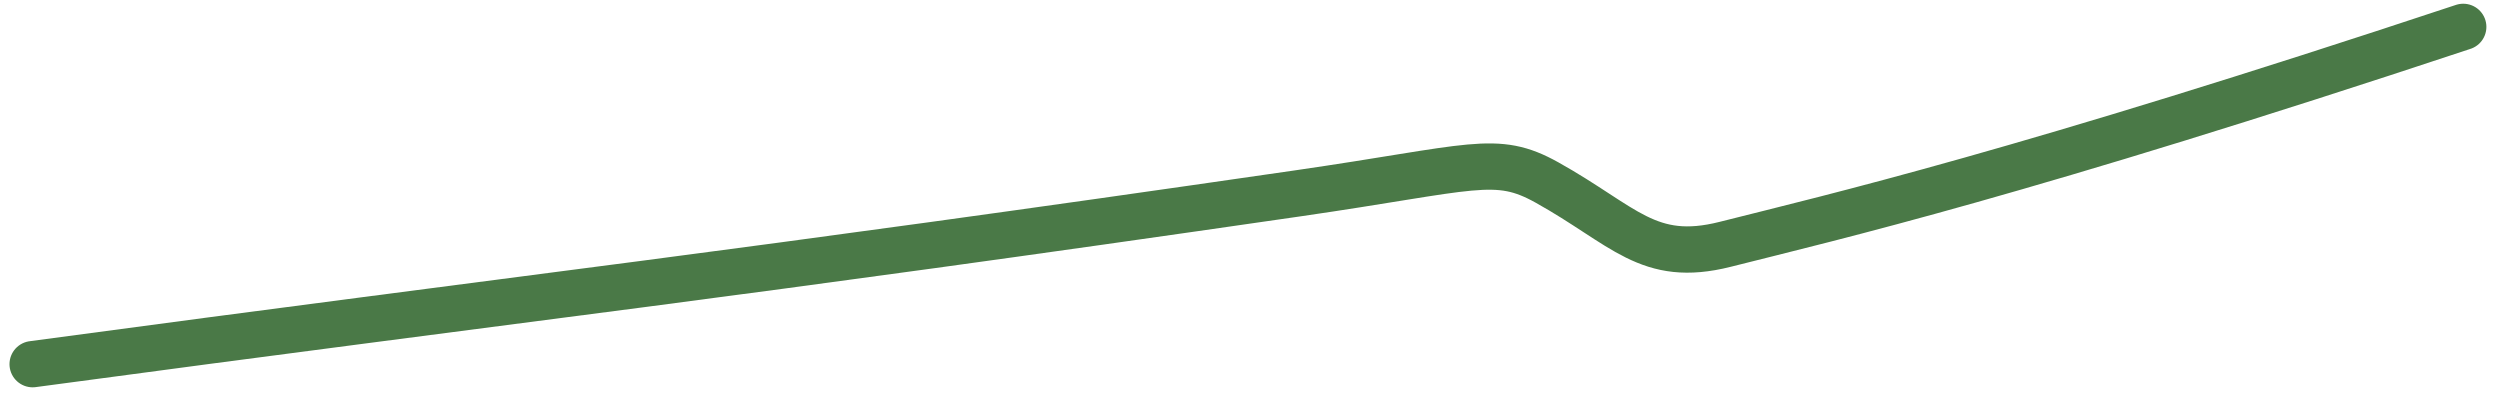
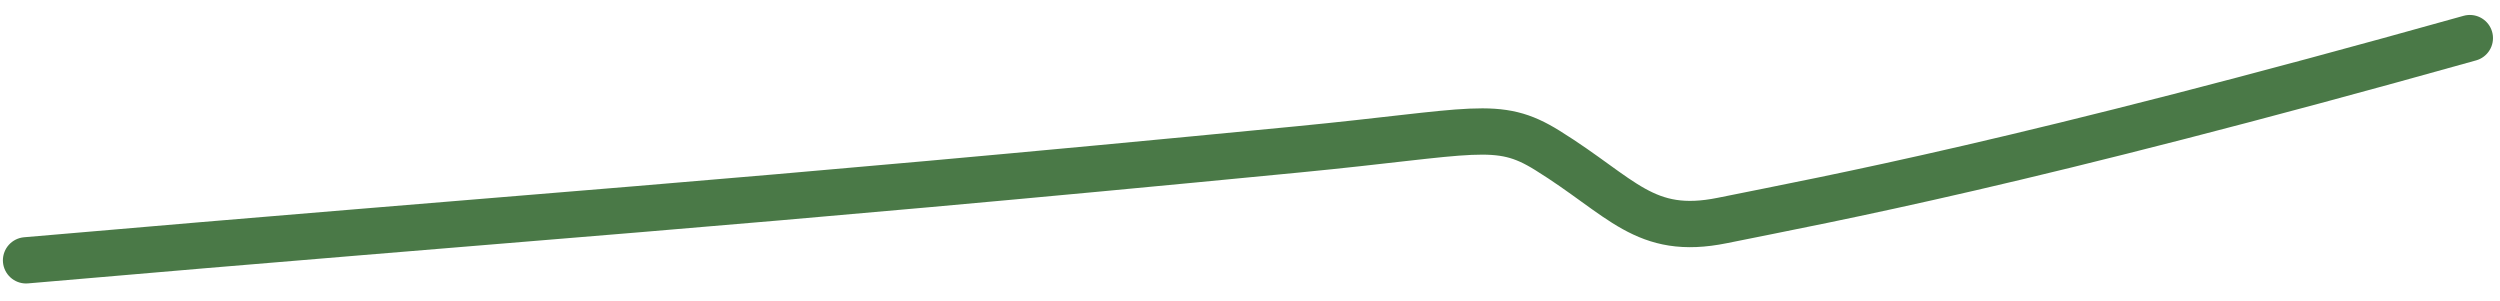
- <svg xmlns="http://www.w3.org/2000/svg" width="108" height="17" viewBox="0 0 108 17" fill="none">
-   <path d="M1.41 15.732C23.379 12.775 31.429 11.925 56.064 8.353C63.698 7.246 64.609 6.647 66.832 7.885C70.167 9.743 71.198 11.395 74.527 10.555C79.32 9.345 87.317 7.496 106.412 1.161" stroke="#4A7947" stroke-width="2" stroke-linecap="round" />
+ <svg xmlns="http://www.w3.org/2000/svg" width="108" height="13" viewBox="0 0 108 13" fill="none">
+   <path d="M1.125 11.246C23.209 9.33 31.29 8.861 56.066 6.454C63.744 5.709 64.682 5.154 66.844 6.495C70.088 8.508 71.039 10.207 74.404 9.525C79.249 8.543 87.325 7.074 106.697 1.646" stroke="#4A7947" stroke-width="2" stroke-linecap="round" />
</svg>
